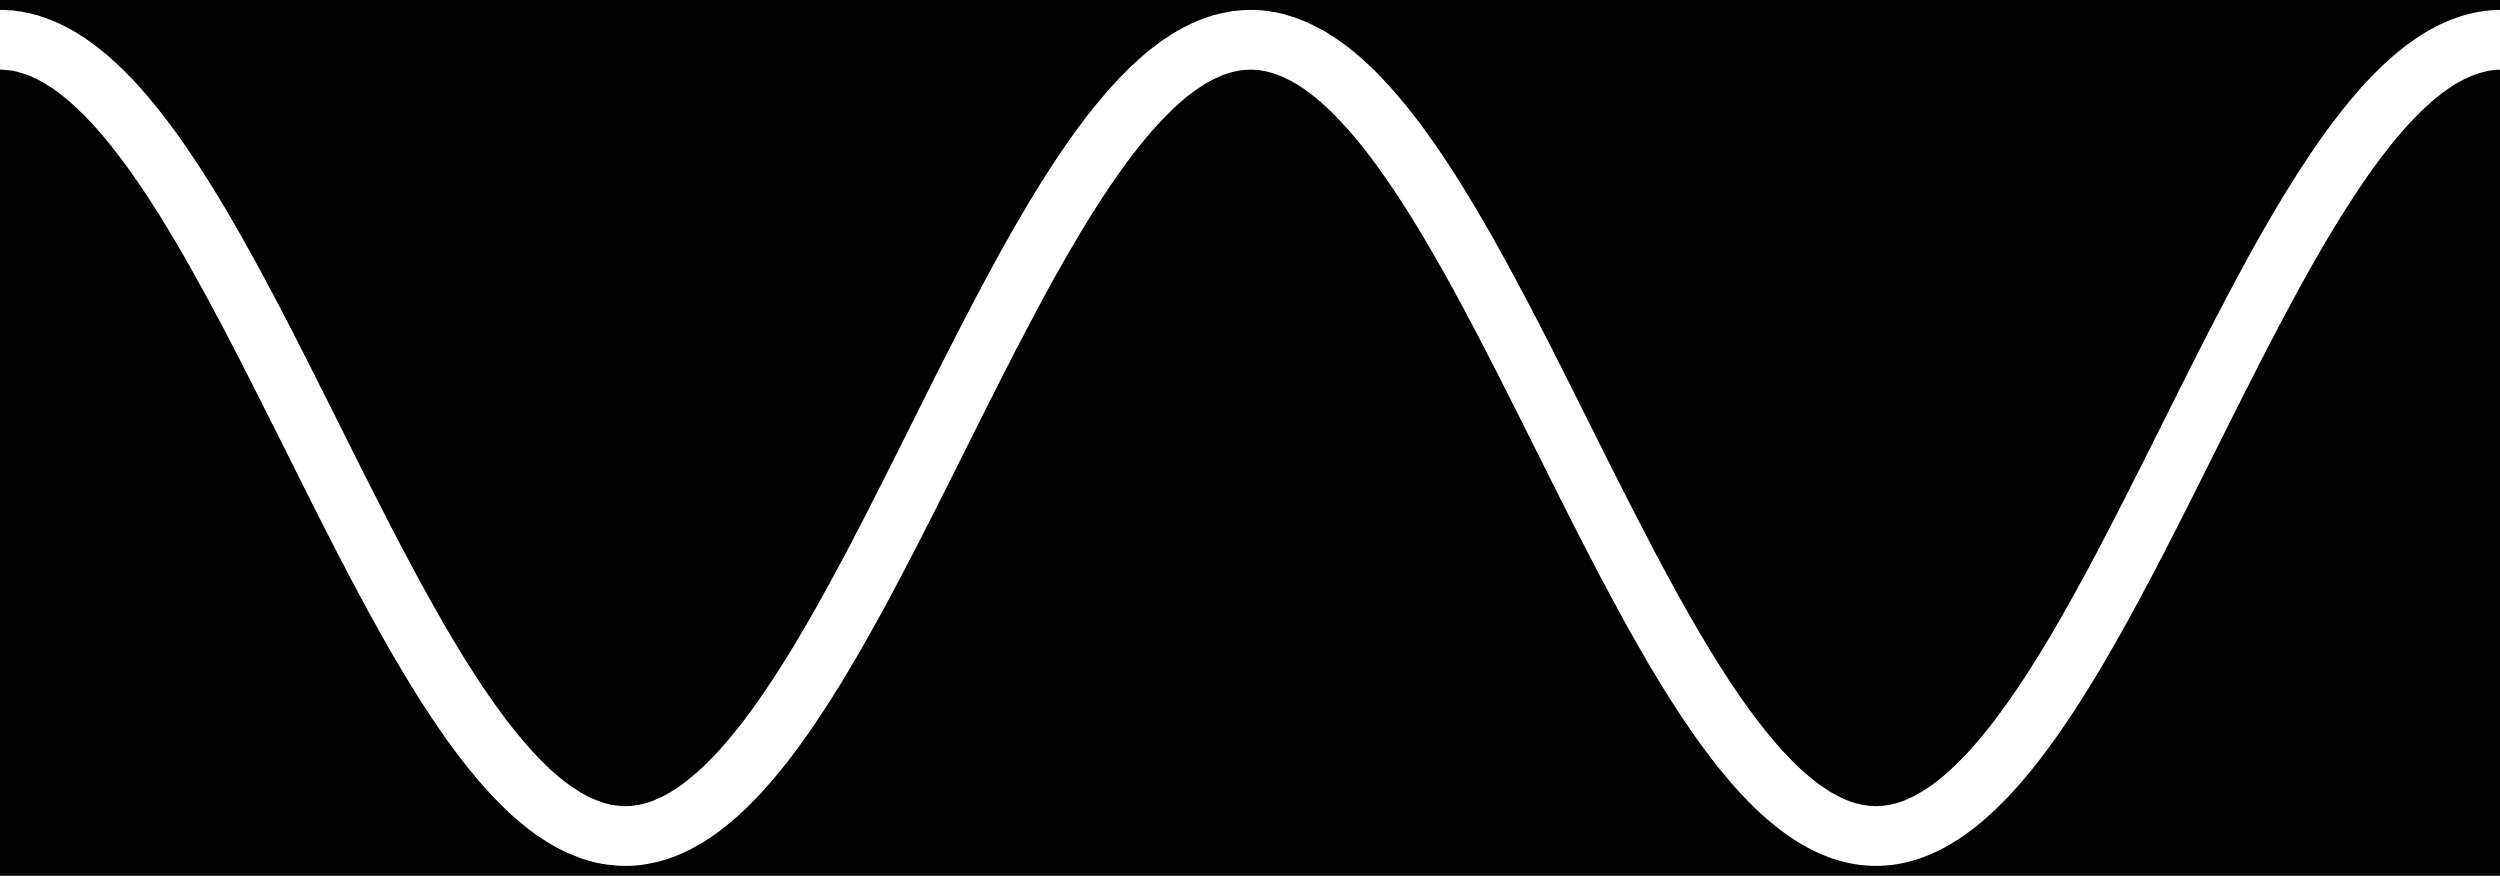
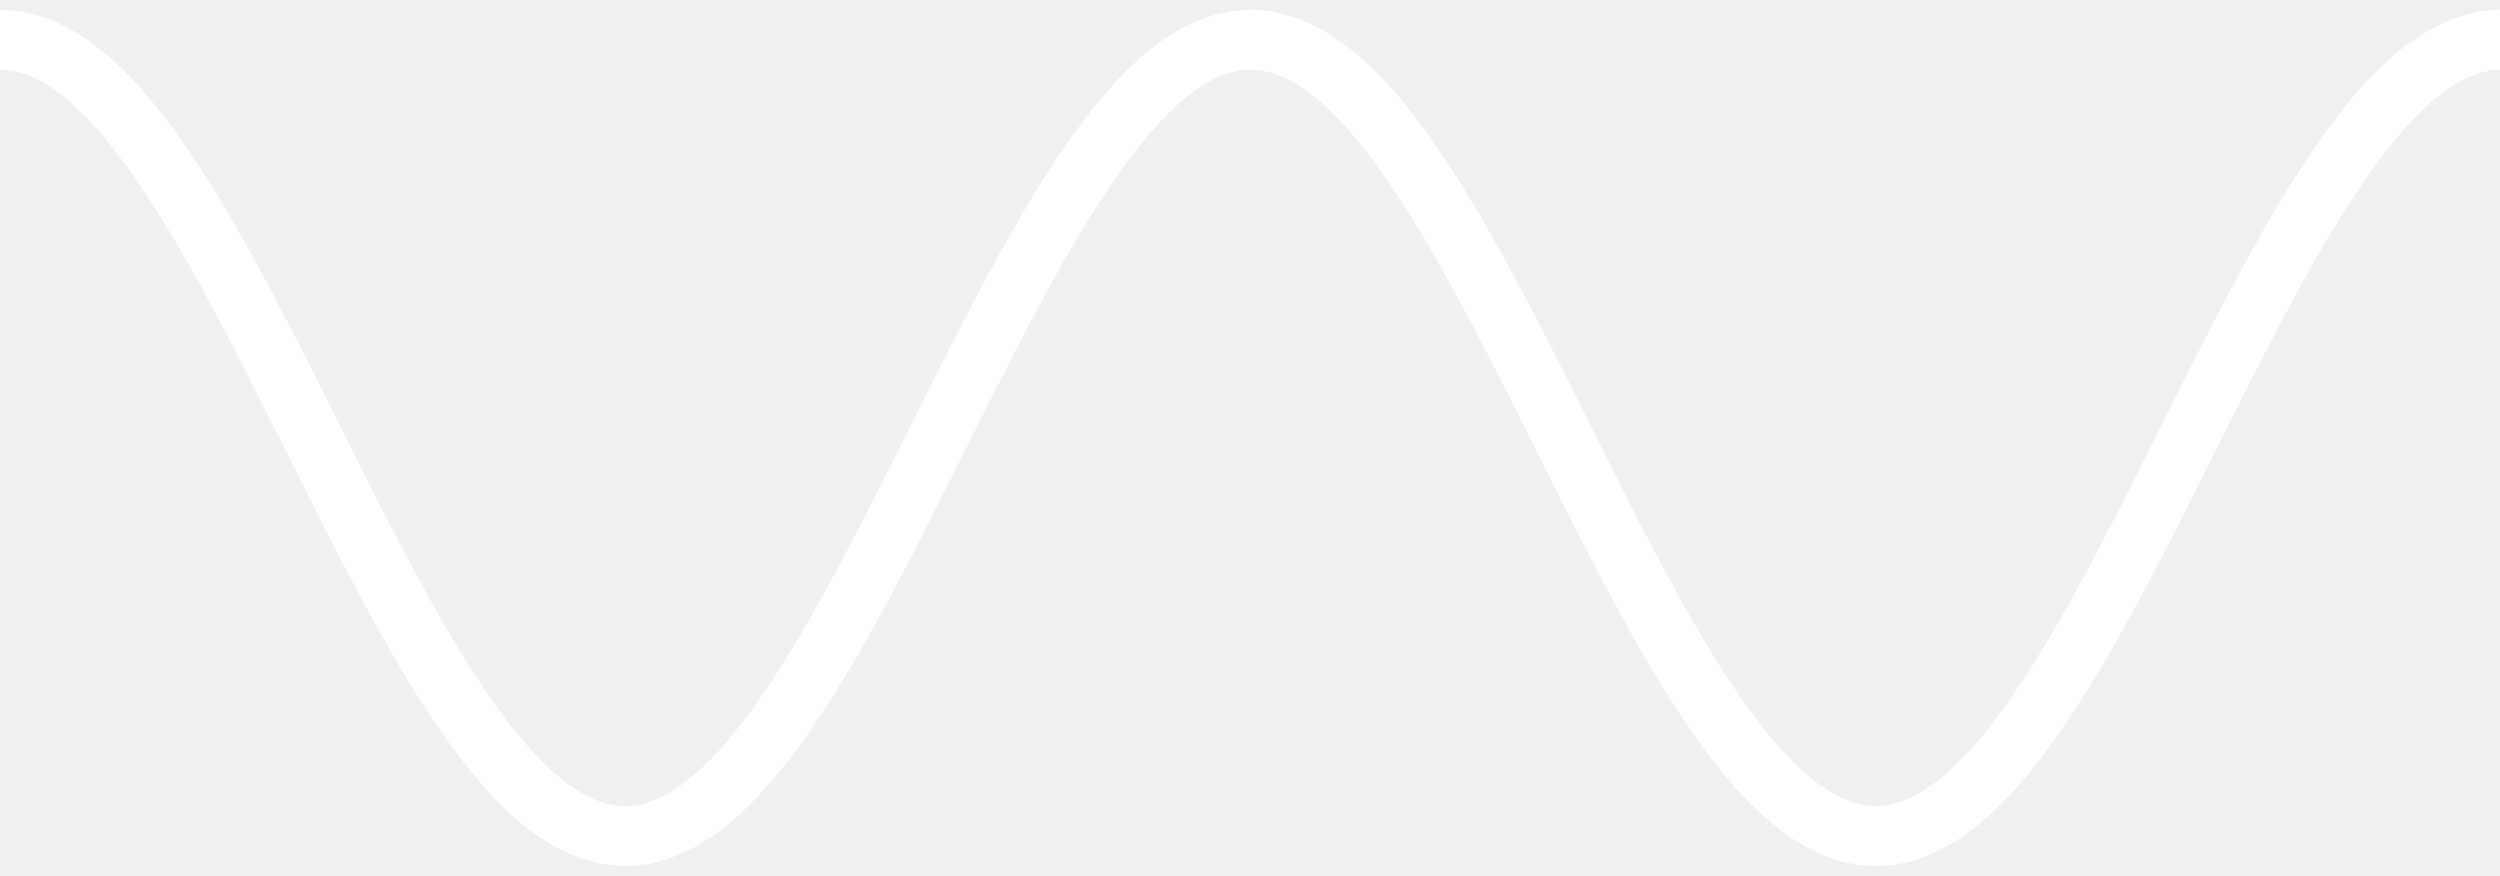
<svg xmlns="http://www.w3.org/2000/svg" width="12.56" height="4.4" version="1.0" id="svg">
-   <rect width="12.56" height="4.4" fill="black" />
  <polyline style="fill:none;stroke:white;stroke-width:0.3;stroke-dasharray:none;stroke-opacity:1;stroke-miterlimit:4" id="polyline" points="0.000,0.000 0.010,0.000 0.020,0.000 0.030,0.001 0.040,0.002 0.050,0.002 0.060,0.004 0.070,0.005 0.080,0.006 0.090,0.008 0.100,0.010 0.110,0.012 0.120,0.014 0.130,0.017 0.140,0.020 0.150,0.022 0.160,0.026 0.170,0.029 0.180,0.032 0.190,0.036 0.200,0.040 0.210,0.044 0.220,0.048 0.230,0.053 0.240,0.057 0.250,0.062 0.260,0.067 0.270,0.072 0.280,0.078 0.290,0.084 0.300,0.089 0.310,0.095 0.320,0.102 0.330,0.108 0.340,0.114 0.350,0.121 0.360,0.128 0.370,0.135 0.380,0.143 0.390,0.150 0.400,0.158 0.410,0.166 0.420,0.174 0.430,0.182 0.440,0.190 0.450,0.199 0.460,0.208 0.470,0.217 0.480,0.226 0.490,0.235 0.500,0.245 0.510,0.255 0.520,0.264 0.530,0.274 0.540,0.285 0.550,0.295 0.560,0.305 0.570,0.316 0.580,0.327 0.590,0.338 0.600,0.349 0.610,0.361 0.620,0.372 0.630,0.384 0.640,0.396 0.650,0.408 0.660,0.420 0.670,0.432 0.680,0.445 0.690,0.458 0.700,0.470 0.710,0.483 0.720,0.496 0.730,0.510 0.740,0.523 0.750,0.537 0.760,0.550 0.770,0.564 0.780,0.578 0.790,0.592 0.800,0.607 0.810,0.621 0.820,0.636 0.830,0.650 0.840,0.665 0.850,0.680 0.860,0.695 0.870,0.710 0.880,0.726 0.890,0.741 0.900,0.757 0.910,0.773 0.920,0.788 0.930,0.804 0.940,0.820 0.950,0.837 0.960,0.853 0.970,0.869 0.980,0.886 0.990,0.903 1.000,0.919 1.010,0.936 1.020,0.953 1.030,0.970 1.040,0.988 1.050,1.005 1.060,1.022 1.070,1.040 1.080,1.057 1.090,1.075 1.100,1.093 1.110,1.111 1.120,1.129 1.130,1.147 1.140,1.165 1.150,1.183 1.160,1.201 1.170,1.220 1.180,1.238 1.190,1.257 1.200,1.275 1.210,1.294 1.220,1.313 1.230,1.332 1.240,1.350 1.250,1.369 1.260,1.388 1.270,1.407 1.280,1.427 1.290,1.446 1.300,1.465 1.310,1.484 1.320,1.504 1.330,1.523 1.340,1.542 1.350,1.562 1.360,1.582 1.370,1.601 1.380,1.621 1.390,1.640 1.400,1.660 1.410,1.680 1.420,1.700 1.430,1.719 1.440,1.739 1.450,1.759 1.460,1.779 1.470,1.799 1.480,1.819 1.490,1.839 1.500,1.859 1.510,1.878 1.520,1.898 1.530,1.918 1.540,1.938 1.550,1.958 1.560,1.978 1.570,1.998 1.580,2.018 1.590,2.038 1.600,2.058 1.610,2.078 1.620,2.098 1.630,2.118 1.640,2.138 1.650,2.158 1.660,2.178 1.670,2.198 1.680,2.218 1.690,2.238 1.700,2.258 1.710,2.278 1.720,2.297 1.730,2.317 1.740,2.337 1.750,2.356 1.760,2.376 1.770,2.396 1.780,2.415 1.790,2.435 1.800,2.454 1.810,2.474 1.820,2.493 1.830,2.513 1.840,2.532 1.850,2.551 1.860,2.570 1.870,2.590 1.880,2.609 1.890,2.628 1.900,2.647 1.910,2.665 1.920,2.684 1.930,2.703 1.940,2.722 1.950,2.740 1.960,2.759 1.970,2.777 1.980,2.796 1.990,2.814 2.000,2.832 2.010,2.850 2.020,2.868 2.030,2.886 2.040,2.904 2.050,2.922 2.060,2.940 2.070,2.957 2.080,2.975 2.090,2.992 2.100,3.010 2.110,3.027 2.120,3.044 2.130,3.061 2.140,3.078 2.150,3.095 2.160,3.111 2.170,3.128 2.180,3.144 2.190,3.161 2.200,3.177 2.210,3.193 2.220,3.209 2.230,3.225 2.240,3.241 2.250,3.256 2.260,3.272 2.270,3.287 2.280,3.302 2.290,3.318 2.300,3.333 2.310,3.347 2.320,3.362 2.330,3.377 2.340,3.391 2.350,3.405 2.360,3.420 2.370,3.434 2.380,3.447 2.390,3.461 2.400,3.475 2.410,3.488 2.420,3.502 2.430,3.515 2.440,3.528 2.450,3.540 2.460,3.553 2.470,3.566 2.480,3.578 2.490,3.590 2.500,3.602 2.510,3.614 2.520,3.626 2.530,3.637 2.540,3.649 2.550,3.660 2.560,3.671 2.570,3.682 2.580,3.693 2.590,3.703 2.600,3.714 2.610,3.724 2.620,3.734 2.630,3.744 2.640,3.754 2.650,3.763 2.660,3.773 2.670,3.782 2.680,3.791 2.690,3.800 2.700,3.808 2.710,3.817 2.720,3.825 2.730,3.833 2.740,3.841 2.750,3.849 2.760,3.856 2.770,3.864 2.780,3.871 2.790,3.878 2.800,3.884 2.810,3.891 2.820,3.897 2.830,3.904 2.840,3.910 2.850,3.916 2.860,3.921 2.870,3.927 2.880,3.932 2.890,3.937 2.900,3.942 2.910,3.947 2.920,3.951 2.930,3.955 2.940,3.959 2.950,3.963 2.960,3.967 2.970,3.971 2.980,3.974 2.990,3.977 3.000,3.980 3.010,3.983 3.020,3.985 3.030,3.988 3.040,3.990 3.050,3.992 3.060,3.993 3.070,3.995 3.080,3.996 3.090,3.997 3.100,3.998 3.110,3.999 3.120,4.000 3.130,4.000 3.140,4.000 3.150,4.000 3.160,4.000 3.170,3.999 3.180,3.999 3.190,3.998 3.200,3.997 3.210,3.995 3.220,3.994 3.230,3.992 3.240,3.990 3.250,3.988 3.260,3.986 3.270,3.984 3.280,3.981 3.290,3.978 3.300,3.975 3.310,3.972 3.320,3.968 3.330,3.965 3.340,3.961 3.350,3.957 3.360,3.952 3.370,3.948 3.380,3.943 3.390,3.939 3.400,3.934 3.410,3.928 3.420,3.923 3.430,3.917 3.440,3.912 3.450,3.906 3.460,3.899 3.470,3.893 3.480,3.887 3.490,3.880 3.500,3.873 3.510,3.866 3.520,3.859 3.530,3.851 3.540,3.843 3.550,3.836 3.560,3.827 3.570,3.819 3.580,3.811 3.590,3.802 3.600,3.794 3.610,3.785 3.620,3.775 3.630,3.766 3.640,3.757 3.650,3.747 3.660,3.737 3.670,3.727 3.680,3.717 3.690,3.707 3.700,3.696 3.710,3.686 3.720,3.675 3.730,3.664 3.740,3.652 3.750,3.641 3.760,3.630 3.770,3.618 3.780,3.606 3.790,3.594 3.800,3.582 3.810,3.570 3.820,3.557 3.830,3.545 3.840,3.532 3.850,3.519 3.860,3.506 3.870,3.492 3.880,3.479 3.890,3.466 3.900,3.452 3.910,3.438 3.920,3.424 3.930,3.410 3.940,3.396 3.950,3.381 3.960,3.367 3.970,3.352 3.980,3.337 3.990,3.322 4.000,3.307 4.010,3.292 4.020,3.277 4.030,3.261 4.040,3.246 4.050,3.230 4.060,3.214 4.070,3.198 4.080,3.182 4.090,3.166 4.100,3.150 4.110,3.133 4.120,3.117 4.130,3.100 4.140,3.083 4.150,3.066 4.160,3.049 4.170,3.032 4.180,3.015 4.190,2.998 4.200,2.981 4.210,2.963 4.220,2.945 4.230,2.928 4.240,2.910 4.250,2.892 4.260,2.874 4.270,2.856 4.280,2.838 4.290,2.820 4.300,2.802 4.310,2.783 4.320,2.765 4.330,2.746 4.340,2.728 4.350,2.709 4.360,2.690 4.370,2.671 4.380,2.653 4.390,2.634 4.400,2.615 4.410,2.596 4.420,2.576 4.430,2.557 4.440,2.538 4.450,2.519 4.460,2.499 4.470,2.480 4.480,2.461 4.490,2.441 4.500,2.422 4.510,2.402 4.520,2.382 4.530,2.363 4.540,2.343 4.550,2.323 4.560,2.304 4.570,2.284 4.580,2.264 4.590,2.244 4.600,2.224 4.610,2.204 4.620,2.185 4.630,2.165 4.640,2.145 4.650,2.125 4.660,2.105 4.670,2.085 4.680,2.065 4.690,2.045 4.700,2.025 4.710,2.005 4.720,1.985 4.730,1.965 4.740,1.945 4.750,1.925 4.760,1.905 4.770,1.885 4.780,1.865 4.790,1.845 4.800,1.825 4.810,1.805 4.820,1.785 4.830,1.765 4.840,1.745 4.850,1.726 4.860,1.706 4.870,1.686 4.880,1.666 4.890,1.647 4.900,1.627 4.910,1.607 4.920,1.588 4.930,1.568 4.940,1.549 4.950,1.529 4.960,1.510 4.970,1.490 4.980,1.471 4.990,1.452 5.000,1.433 5.010,1.414 5.020,1.394 5.030,1.375 5.040,1.356 5.050,1.338 5.060,1.319 5.070,1.300 5.080,1.281 5.090,1.263 5.100,1.244 5.110,1.226 5.120,1.207 5.130,1.189 5.140,1.171 5.150,1.152 5.160,1.134 5.170,1.116 5.180,1.098 5.190,1.081 5.200,1.063 5.210,1.045 5.220,1.028 5.230,1.010 5.240,0.993 5.250,0.976 5.260,0.959 5.270,0.942 5.280,0.925 5.290,0.908 5.300,0.891 5.310,0.875 5.320,0.858 5.330,0.842 5.340,0.826 5.350,0.809 5.360,0.793 5.370,0.778 5.380,0.762 5.390,0.746 5.400,0.731 5.410,0.715 5.420,0.700 5.430,0.685 5.440,0.670 5.450,0.655 5.460,0.640 5.470,0.626 5.480,0.611 5.490,0.597 5.500,0.583 5.510,0.569 5.520,0.555 5.530,0.541 5.540,0.527 5.550,0.514 5.560,0.501 5.570,0.487 5.580,0.474 5.590,0.462 5.600,0.449 5.610,0.436 5.620,0.424 5.630,0.412 5.640,0.400 5.650,0.388 5.660,0.376 5.670,0.364 5.680,0.353 5.690,0.342 5.700,0.331 5.710,0.320 5.720,0.309 5.730,0.298 5.740,0.288 5.750,0.278 5.760,0.268 5.770,0.258 5.780,0.248 5.790,0.238 5.800,0.229 5.810,0.220 5.820,0.211 5.830,0.202 5.840,0.193 5.850,0.185 5.860,0.176 5.870,0.168 5.880,0.160 5.890,0.153 5.900,0.145 5.910,0.138 5.920,0.130 5.930,0.123 5.940,0.117 5.950,0.110 5.960,0.104 5.970,0.097 5.980,0.091 5.990,0.085 6.000,0.080 6.010,0.074 6.020,0.069 6.030,0.064 6.040,0.059 6.050,0.054 6.060,0.050 6.070,0.045 6.080,0.041 6.090,0.037 6.100,0.033 6.110,0.030 6.120,0.027 6.130,0.023 6.140,0.020 6.150,0.018 6.160,0.015 6.170,0.013 6.180,0.011 6.190,0.009 6.200,0.007 6.210,0.005 6.220,0.004 6.230,0.003 6.240,0.002 6.250,0.001 6.260,0.001 6.270,0.000 6.280,0.000 6.290,0.000 6.300,0.000 6.310,0.001 6.320,0.001 6.330,0.002 6.340,0.003 6.350,0.004 6.360,0.006 6.370,0.008 6.380,0.009 6.390,0.011 6.400,0.014 6.410,0.016 6.420,0.019 6.430,0.022 6.440,0.025 6.450,0.028 6.460,0.031 6.470,0.035 6.480,0.039 6.490,0.043 6.500,0.047 6.510,0.051 6.520,0.056 6.530,0.061 6.540,0.066 6.550,0.071 6.560,0.076 6.570,0.082 6.580,0.087 6.590,0.093 6.600,0.100 6.610,0.106 6.620,0.112 6.630,0.119 6.640,0.126 6.650,0.133 6.660,0.140 6.670,0.148 6.680,0.155 6.690,0.163 6.700,0.171 6.710,0.179 6.720,0.188 6.730,0.196 6.740,0.205 6.750,0.214 6.760,0.223 6.770,0.232 6.780,0.242 6.790,0.251 6.800,0.261 6.810,0.271 6.820,0.281 6.830,0.292 6.840,0.302 6.850,0.313 6.860,0.324 6.870,0.335 6.880,0.346 6.890,0.357 6.900,0.369 6.910,0.380 6.920,0.392 6.930,0.404 6.940,0.416 6.950,0.428 6.960,0.441 6.970,0.453 6.980,0.466 6.990,0.479 7.000,0.492 7.010,0.505 7.020,0.519 7.030,0.532 7.040,0.546 7.050,0.560 7.060,0.574 7.070,0.588 7.080,0.602 7.090,0.616 7.100,0.631 7.110,0.646 7.120,0.660 7.130,0.675 7.140,0.690 7.150,0.705 7.160,0.721 7.170,0.736 7.180,0.752 7.190,0.767 7.200,0.783 7.210,0.799 7.220,0.815 7.230,0.831 7.240,0.848 7.250,0.864 7.260,0.881 7.270,0.897 7.280,0.914 7.290,0.931 7.300,0.948 7.310,0.965 7.320,0.982 7.330,0.999 7.340,1.017 7.350,1.034 7.360,1.052 7.370,1.069 7.380,1.087 7.390,1.105 7.400,1.123 7.410,1.141 7.420,1.159 7.430,1.177 7.440,1.195 7.450,1.214 7.460,1.232 7.470,1.251 7.480,1.269 7.490,1.288 7.500,1.307 7.510,1.326 7.520,1.344 7.530,1.363 7.540,1.382 7.550,1.401 7.560,1.420 7.570,1.440 7.580,1.459 7.590,1.478 7.600,1.497 7.610,1.517 7.620,1.536 7.630,1.556 7.640,1.575 7.650,1.595 7.660,1.614 7.670,1.634 7.680,1.654 7.690,1.674 7.700,1.693 7.710,1.713 7.720,1.733 7.730,1.753 7.740,1.773 7.750,1.792 7.760,1.812 7.770,1.832 7.780,1.852 7.790,1.872 7.800,1.892 7.810,1.912 7.820,1.932 7.830,1.952 7.840,1.972 7.850,1.992 7.860,2.012 7.870,2.032 7.880,2.052 7.890,2.072 7.900,2.092 7.910,2.112 7.920,2.132 7.930,2.152 7.940,2.172 7.950,2.192 7.960,2.212 7.970,2.232 7.980,2.251 7.990,2.271 8.000,2.291 8.010,2.311 8.020,2.331 8.030,2.350 8.040,2.370 8.050,2.390 8.060,2.409 8.070,2.429 8.080,2.448 8.090,2.468 8.100,2.487 8.110,2.506 8.120,2.526 8.130,2.545 8.140,2.564 8.150,2.583 8.160,2.603 8.170,2.622 8.180,2.641 8.190,2.659 8.200,2.678 8.210,2.697 8.220,2.716 8.230,2.734 8.240,2.753 8.250,2.771 8.260,2.790 8.270,2.808 8.280,2.826 8.290,2.845 8.300,2.863 8.310,2.881 8.320,2.899 8.330,2.916 8.340,2.934 8.350,2.952 8.360,2.969 8.370,2.987 8.380,3.004 8.390,3.021 8.400,3.039 8.410,3.056 8.420,3.073 8.430,3.089 8.440,3.106 8.450,3.123 8.460,3.139 8.470,3.156 8.480,3.172 8.490,3.188 8.500,3.204 8.510,3.220 8.520,3.236 8.530,3.251 8.540,3.267 8.550,3.282 8.560,3.298 8.570,3.313 8.580,3.328 8.590,3.343 8.600,3.357 8.610,3.372 8.620,3.387 8.630,3.401 8.640,3.415 8.650,3.429 8.660,3.443 8.670,3.457 8.680,3.470 8.690,3.484 8.700,3.497 8.710,3.510 8.720,3.524 8.730,3.536 8.740,3.549 8.750,3.562 8.760,3.574 8.770,3.586 8.780,3.598 8.790,3.610 8.800,3.622 8.810,3.634 8.820,3.645 8.830,3.657 8.840,3.668 8.850,3.679 8.860,3.689 8.870,3.700 8.880,3.710 8.890,3.721 8.900,3.731 8.910,3.741 8.920,3.751 8.930,3.760 8.940,3.770 8.950,3.779 8.960,3.788 8.970,3.797 8.980,3.805 8.990,3.814 9.000,3.822 9.010,3.830 9.020,3.838 9.030,3.846 9.040,3.854 9.050,3.861 9.060,3.868 9.070,3.875 9.080,3.882 9.090,3.889 9.100,3.895 9.110,3.902 9.120,3.908 9.130,3.914 9.140,3.919 9.150,3.925 9.160,3.930 9.170,3.935 9.180,3.940 9.190,3.945 9.200,3.950 9.210,3.954 9.220,3.958 9.230,3.962 9.240,3.966 9.250,3.970 9.260,3.973 9.270,3.976 9.280,3.979 9.290,3.982 9.300,3.984 9.310,3.987 9.320,3.989 9.330,3.991 9.340,3.993 9.350,3.994 9.360,3.996 9.370,3.997 9.380,3.998 9.390,3.999 9.400,3.999 9.410,4.000 9.420,4.000 9.430,4.000 9.440,4.000 9.450,3.999 9.460,3.999 9.470,3.998 9.480,3.997 9.490,3.996 9.500,3.994 9.510,3.993 9.520,3.991 9.530,3.989 9.540,3.987 9.550,3.984 9.560,3.982 9.570,3.979 9.580,3.976 9.590,3.973 9.600,3.969 9.610,3.966 9.620,3.962 9.630,3.958 9.640,3.954 9.650,3.949 9.660,3.945 9.670,3.940 9.680,3.935 9.690,3.930 9.700,3.925 9.710,3.919 9.720,3.913 9.730,3.908 9.740,3.901 9.750,3.895 9.760,3.889 9.770,3.882 9.780,3.875 9.790,3.868 9.800,3.861 9.810,3.853 9.820,3.846 9.830,3.838 9.840,3.830 9.850,3.822 9.860,3.814 9.870,3.805 9.880,3.796 9.890,3.787 9.900,3.778 9.910,3.769 9.920,3.760 9.930,3.750 9.940,3.740 9.950,3.730 9.960,3.720 9.970,3.710 9.980,3.700 9.990,3.689 10.000,3.678 10.010,3.667 10.020,3.656 10.030,3.645 10.040,3.633 10.050,3.622 10.060,3.610 10.070,3.598 10.080,3.586 10.090,3.574 10.100,3.561 10.110,3.549 10.120,3.536 10.130,3.523 10.140,3.510 10.150,3.497 10.160,3.483 10.170,3.470 10.180,3.456 10.190,3.442 10.200,3.429 10.210,3.414 10.220,3.400 10.230,3.386 10.240,3.371 10.250,3.357 10.260,3.342 10.270,3.327 10.280,3.312 10.290,3.297 10.300,3.282 10.310,3.266 10.320,3.251 10.330,3.235 10.340,3.219 10.350,3.203 10.360,3.187 10.370,3.171 10.380,3.155 10.390,3.138 10.400,3.122 10.410,3.105 10.420,3.089 10.430,3.072 10.440,3.055 10.450,3.038 10.460,3.021 10.470,3.003 10.480,2.986 10.490,2.969 10.500,2.951 10.510,2.933 10.520,2.916 10.530,2.898 10.540,2.880 10.550,2.862 10.560,2.844 10.570,2.826 10.580,2.807 10.590,2.789 10.600,2.771 10.610,2.752 10.620,2.734 10.630,2.715 10.640,2.696 10.650,2.677 10.660,2.659 10.670,2.640 10.680,2.621 10.690,2.602 10.700,2.583 10.710,2.563 10.720,2.544 10.730,2.525 10.740,2.506 10.750,2.486 10.760,2.467 10.770,2.447 10.780,2.428 10.790,2.408 10.800,2.389 10.810,2.369 10.820,2.349 10.830,2.330 10.840,2.310 10.850,2.290 10.860,2.270 10.870,2.250 10.880,2.231 10.890,2.211 10.900,2.191 10.910,2.171 10.920,2.151 10.930,2.131 10.940,2.111 10.950,2.091 10.960,2.071 10.970,2.051 10.980,2.031 10.990,2.011 11.000,1.991 11.010,1.971 11.020,1.951 11.030,1.931 11.040,1.911 11.050,1.891 11.060,1.871 11.070,1.851 11.080,1.831 11.090,1.811 11.100,1.792 11.110,1.772 11.120,1.752 11.130,1.732 11.140,1.712 11.150,1.692 11.160,1.673 11.170,1.653 11.180,1.633 11.190,1.614 11.200,1.594 11.210,1.574 11.220,1.555 11.230,1.535 11.240,1.516 11.250,1.497 11.260,1.477 11.270,1.458 11.280,1.439 11.290,1.420 11.300,1.401 11.310,1.381 11.320,1.362 11.330,1.344 11.340,1.325 11.350,1.306 11.360,1.287 11.370,1.269 11.380,1.250 11.390,1.231 11.400,1.213 11.410,1.195 11.420,1.176 11.430,1.158 11.440,1.140 11.450,1.122 11.460,1.104 11.470,1.086 11.480,1.069 11.490,1.051 11.500,1.033 11.510,1.016 11.520,0.999 11.530,0.981 11.540,0.964 11.550,0.947 11.560,0.930 11.570,0.913 11.580,0.897 11.590,0.880 11.600,0.863 11.610,0.847 11.620,0.831 11.630,0.815 11.640,0.799 11.650,0.783 11.660,0.767 11.670,0.751 11.680,0.736 11.690,0.720 11.700,0.705 11.710,0.690 11.720,0.675 11.730,0.660 11.740,0.645 11.750,0.630 11.760,0.616 11.770,0.601 11.780,0.587 11.790,0.573 11.800,0.559 11.810,0.545 11.820,0.532 11.830,0.518 11.840,0.505 11.850,0.492 11.860,0.479 11.870,0.466 11.880,0.453 11.890,0.440 11.900,0.428 11.910,0.416 11.920,0.403 11.930,0.391 11.940,0.380 11.950,0.368 11.960,0.357 11.970,0.345 11.980,0.334 11.990,0.323 12.000,0.312 12.010,0.302 12.020,0.291 12.030,0.281 12.040,0.271 12.050,0.261 12.060,0.251 12.070,0.241 12.080,0.232 12.090,0.223 12.100,0.214 12.110,0.205 12.120,0.196 12.130,0.187 12.140,0.179 12.150,0.171 12.160,0.163 12.170,0.155 12.180,0.147 12.190,0.140 12.200,0.133 12.210,0.126 12.220,0.119 12.230,0.112 12.240,0.106 12.250,0.099 12.260,0.093 12.270,0.087 12.280,0.081 12.290,0.076 12.300,0.071 12.310,0.065 12.320,0.060 12.330,0.056 12.340,0.051 12.350,0.047 12.360,0.042 12.370,0.038 12.380,0.035 12.390,0.031 12.400,0.028 12.410,0.024 12.420,0.021 12.430,0.019 12.440,0.016 12.450,0.014 12.460,0.011 12.470,0.009 12.480,0.007 12.490,0.006 12.500,0.004 12.510,0.003 12.520,0.002 12.530,0.001 12.540,0.001 12.550,0.000 12.560,0.000 " transform="translate(0, 0.2)" />
</svg>
